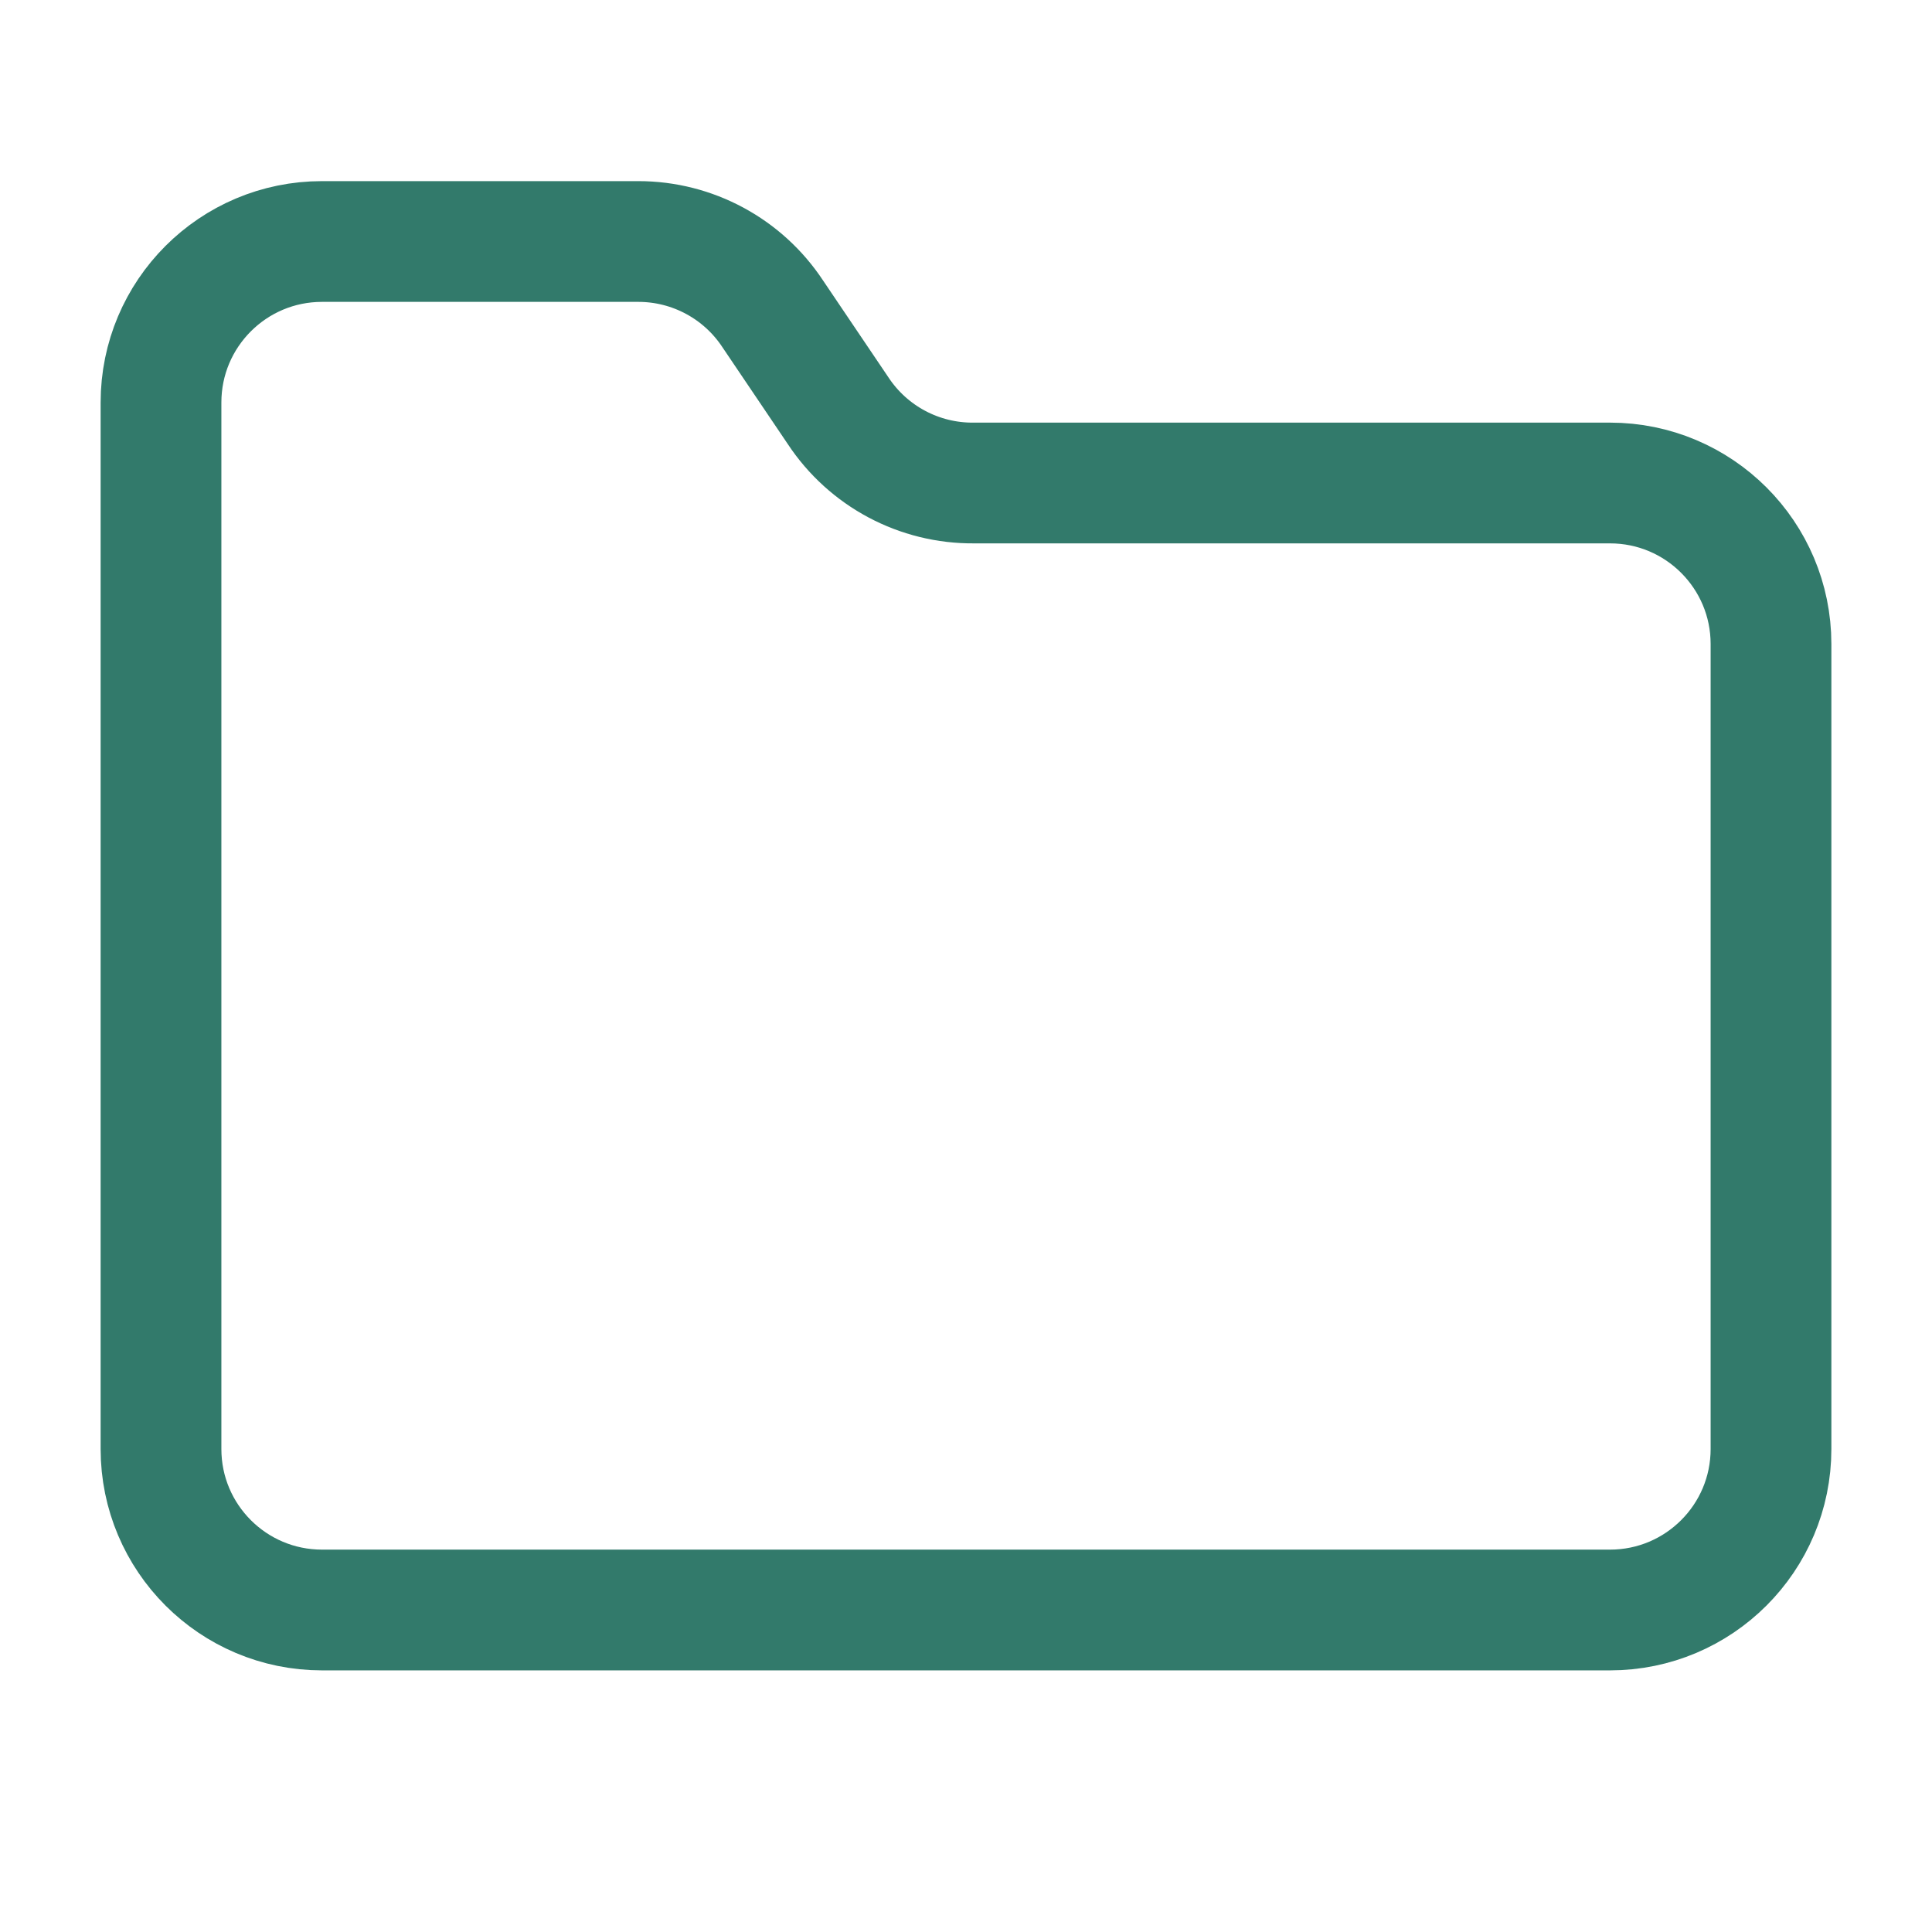
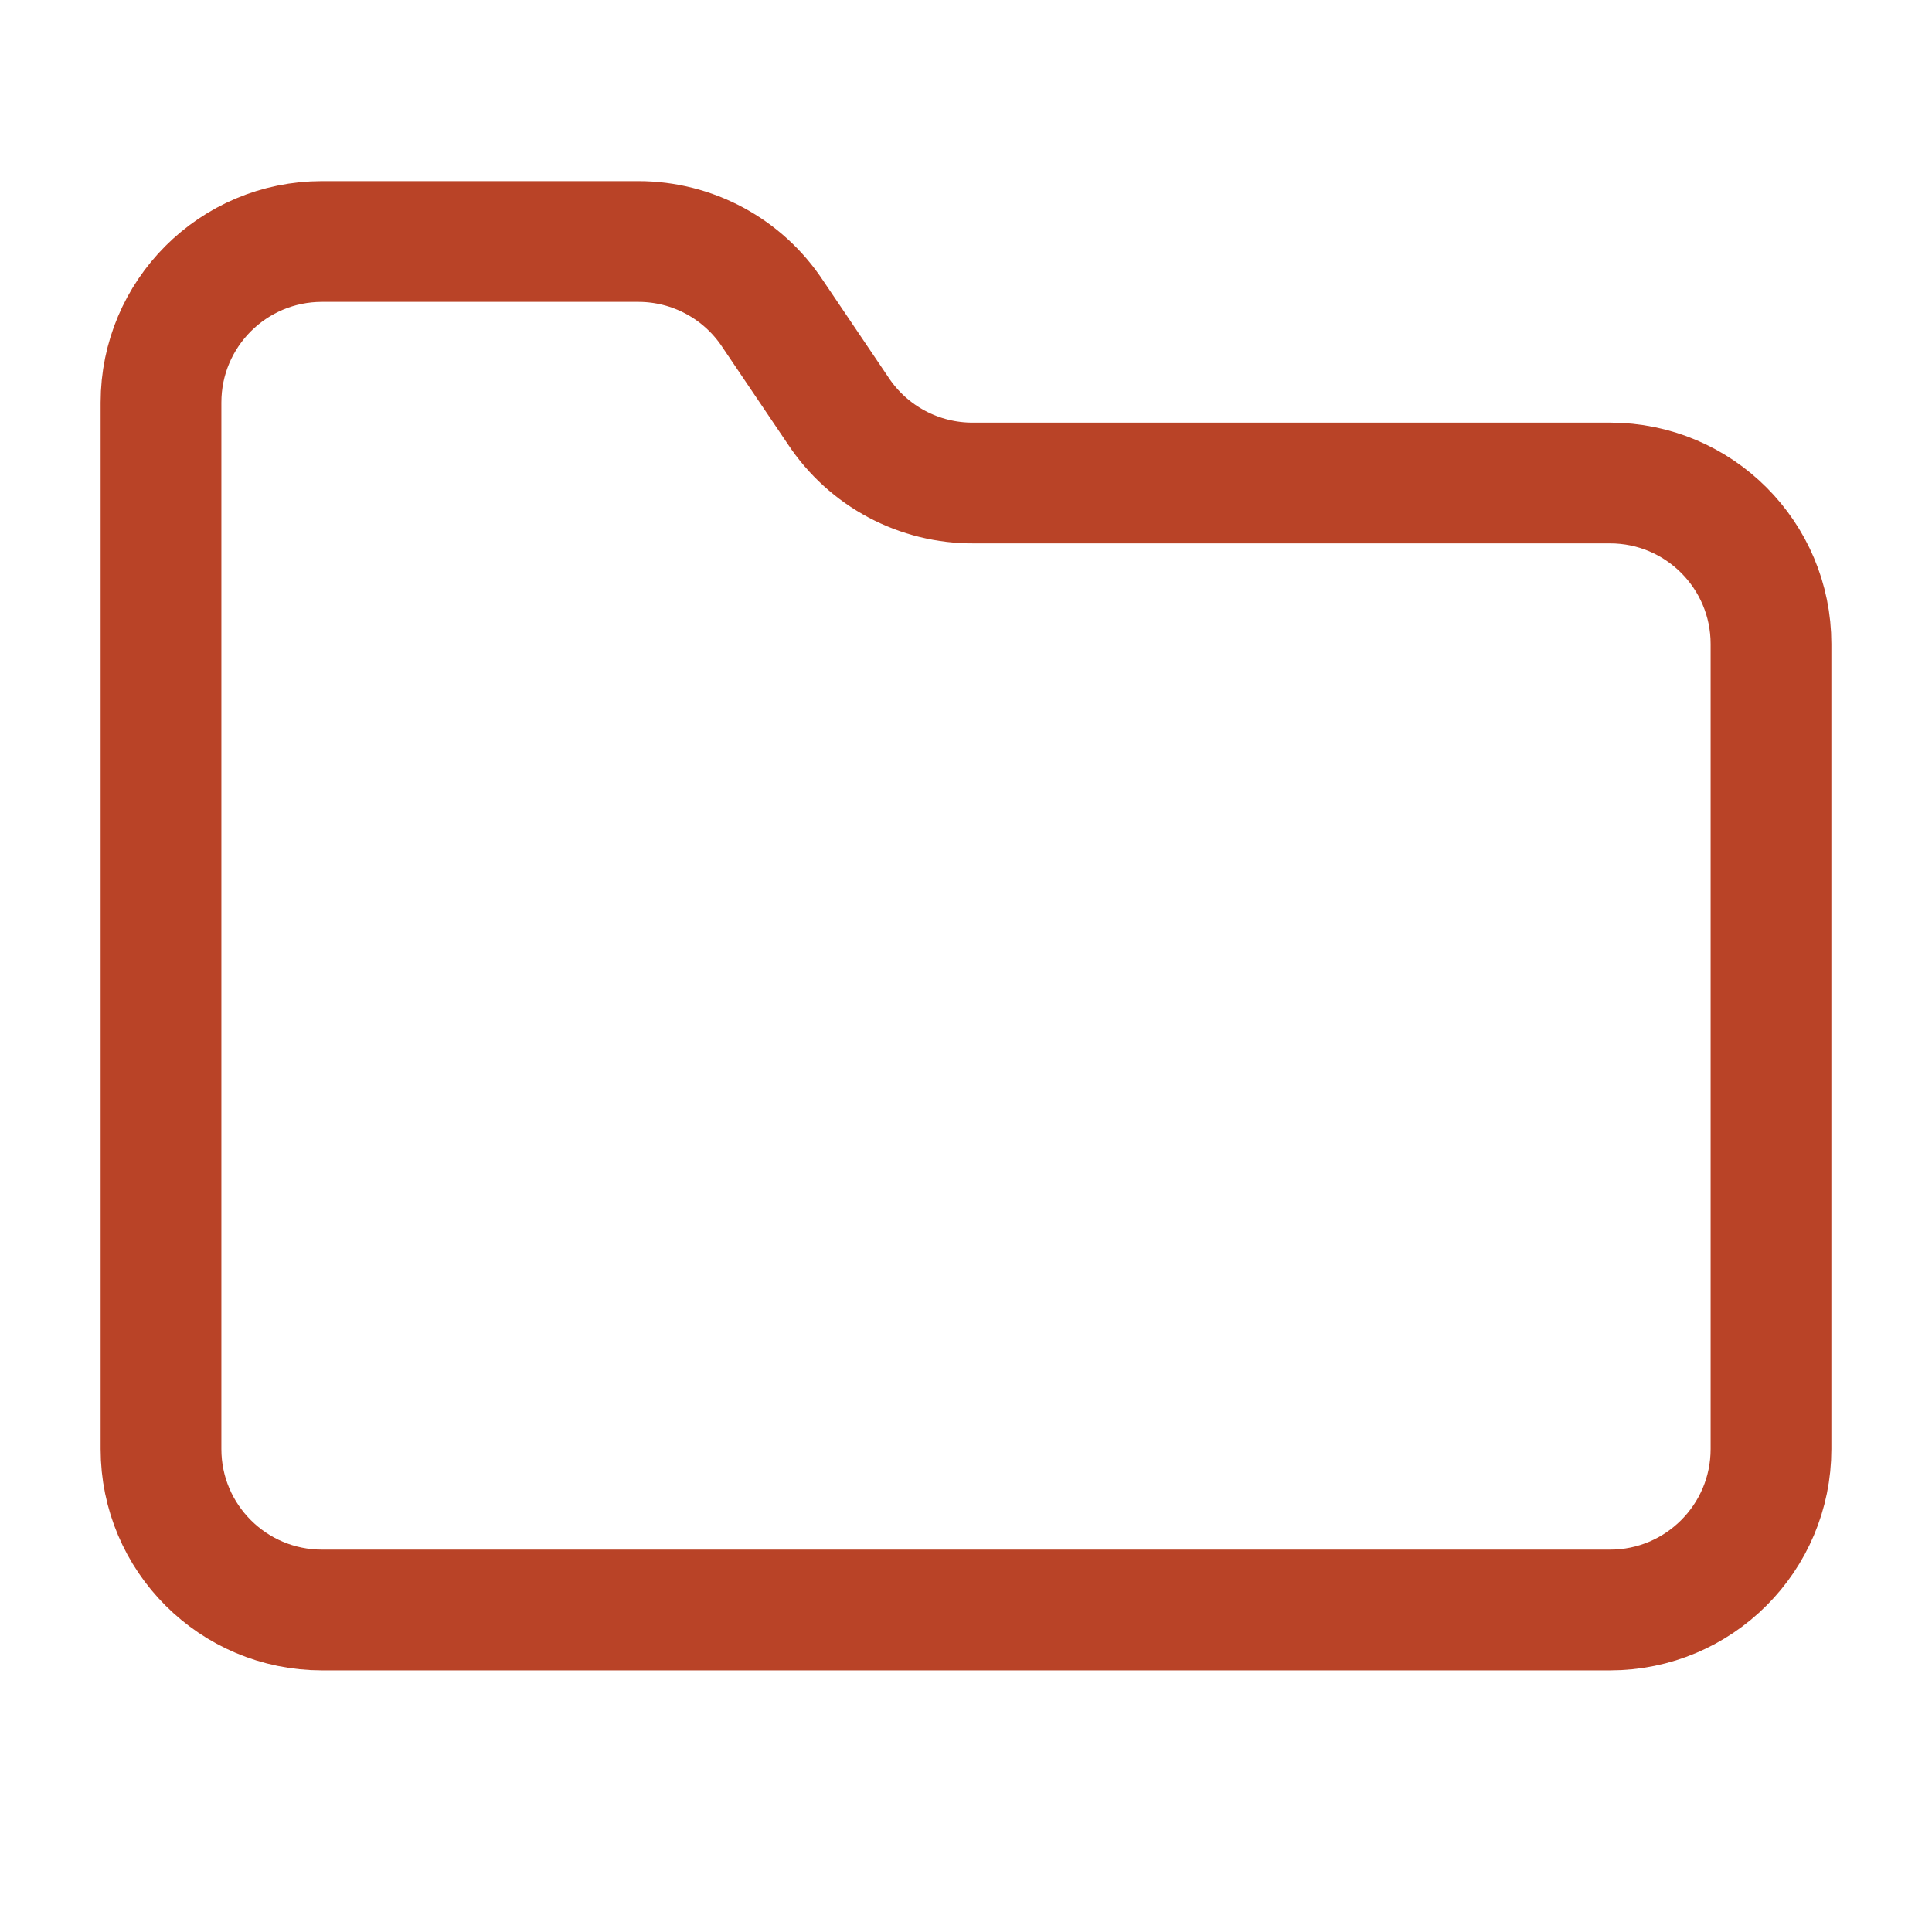
- <svg xmlns="http://www.w3.org/2000/svg" viewBox="0 0 24 24" fill="none" stroke="#327A6B" stroke-width="1.5" stroke-linecap="round" stroke-linejoin="round">
+ <svg xmlns="http://www.w3.org/2000/svg" viewBox="0 0 24 24" fill="none" stroke="#B94327" stroke-width="1.5" stroke-linecap="round" stroke-linejoin="round">
  <path d="M20 20a2 2 0 0 0 2-2V8a2 2 0 0 0-2-2h-7.9a2 2 0 0 1-1.69-.9L9.6 3.9A2 2 0 0 0 7.93 3H4a2 2 0 0 0-2 2v13a2 2 0 0 0 2 2Z" />
</svg>
